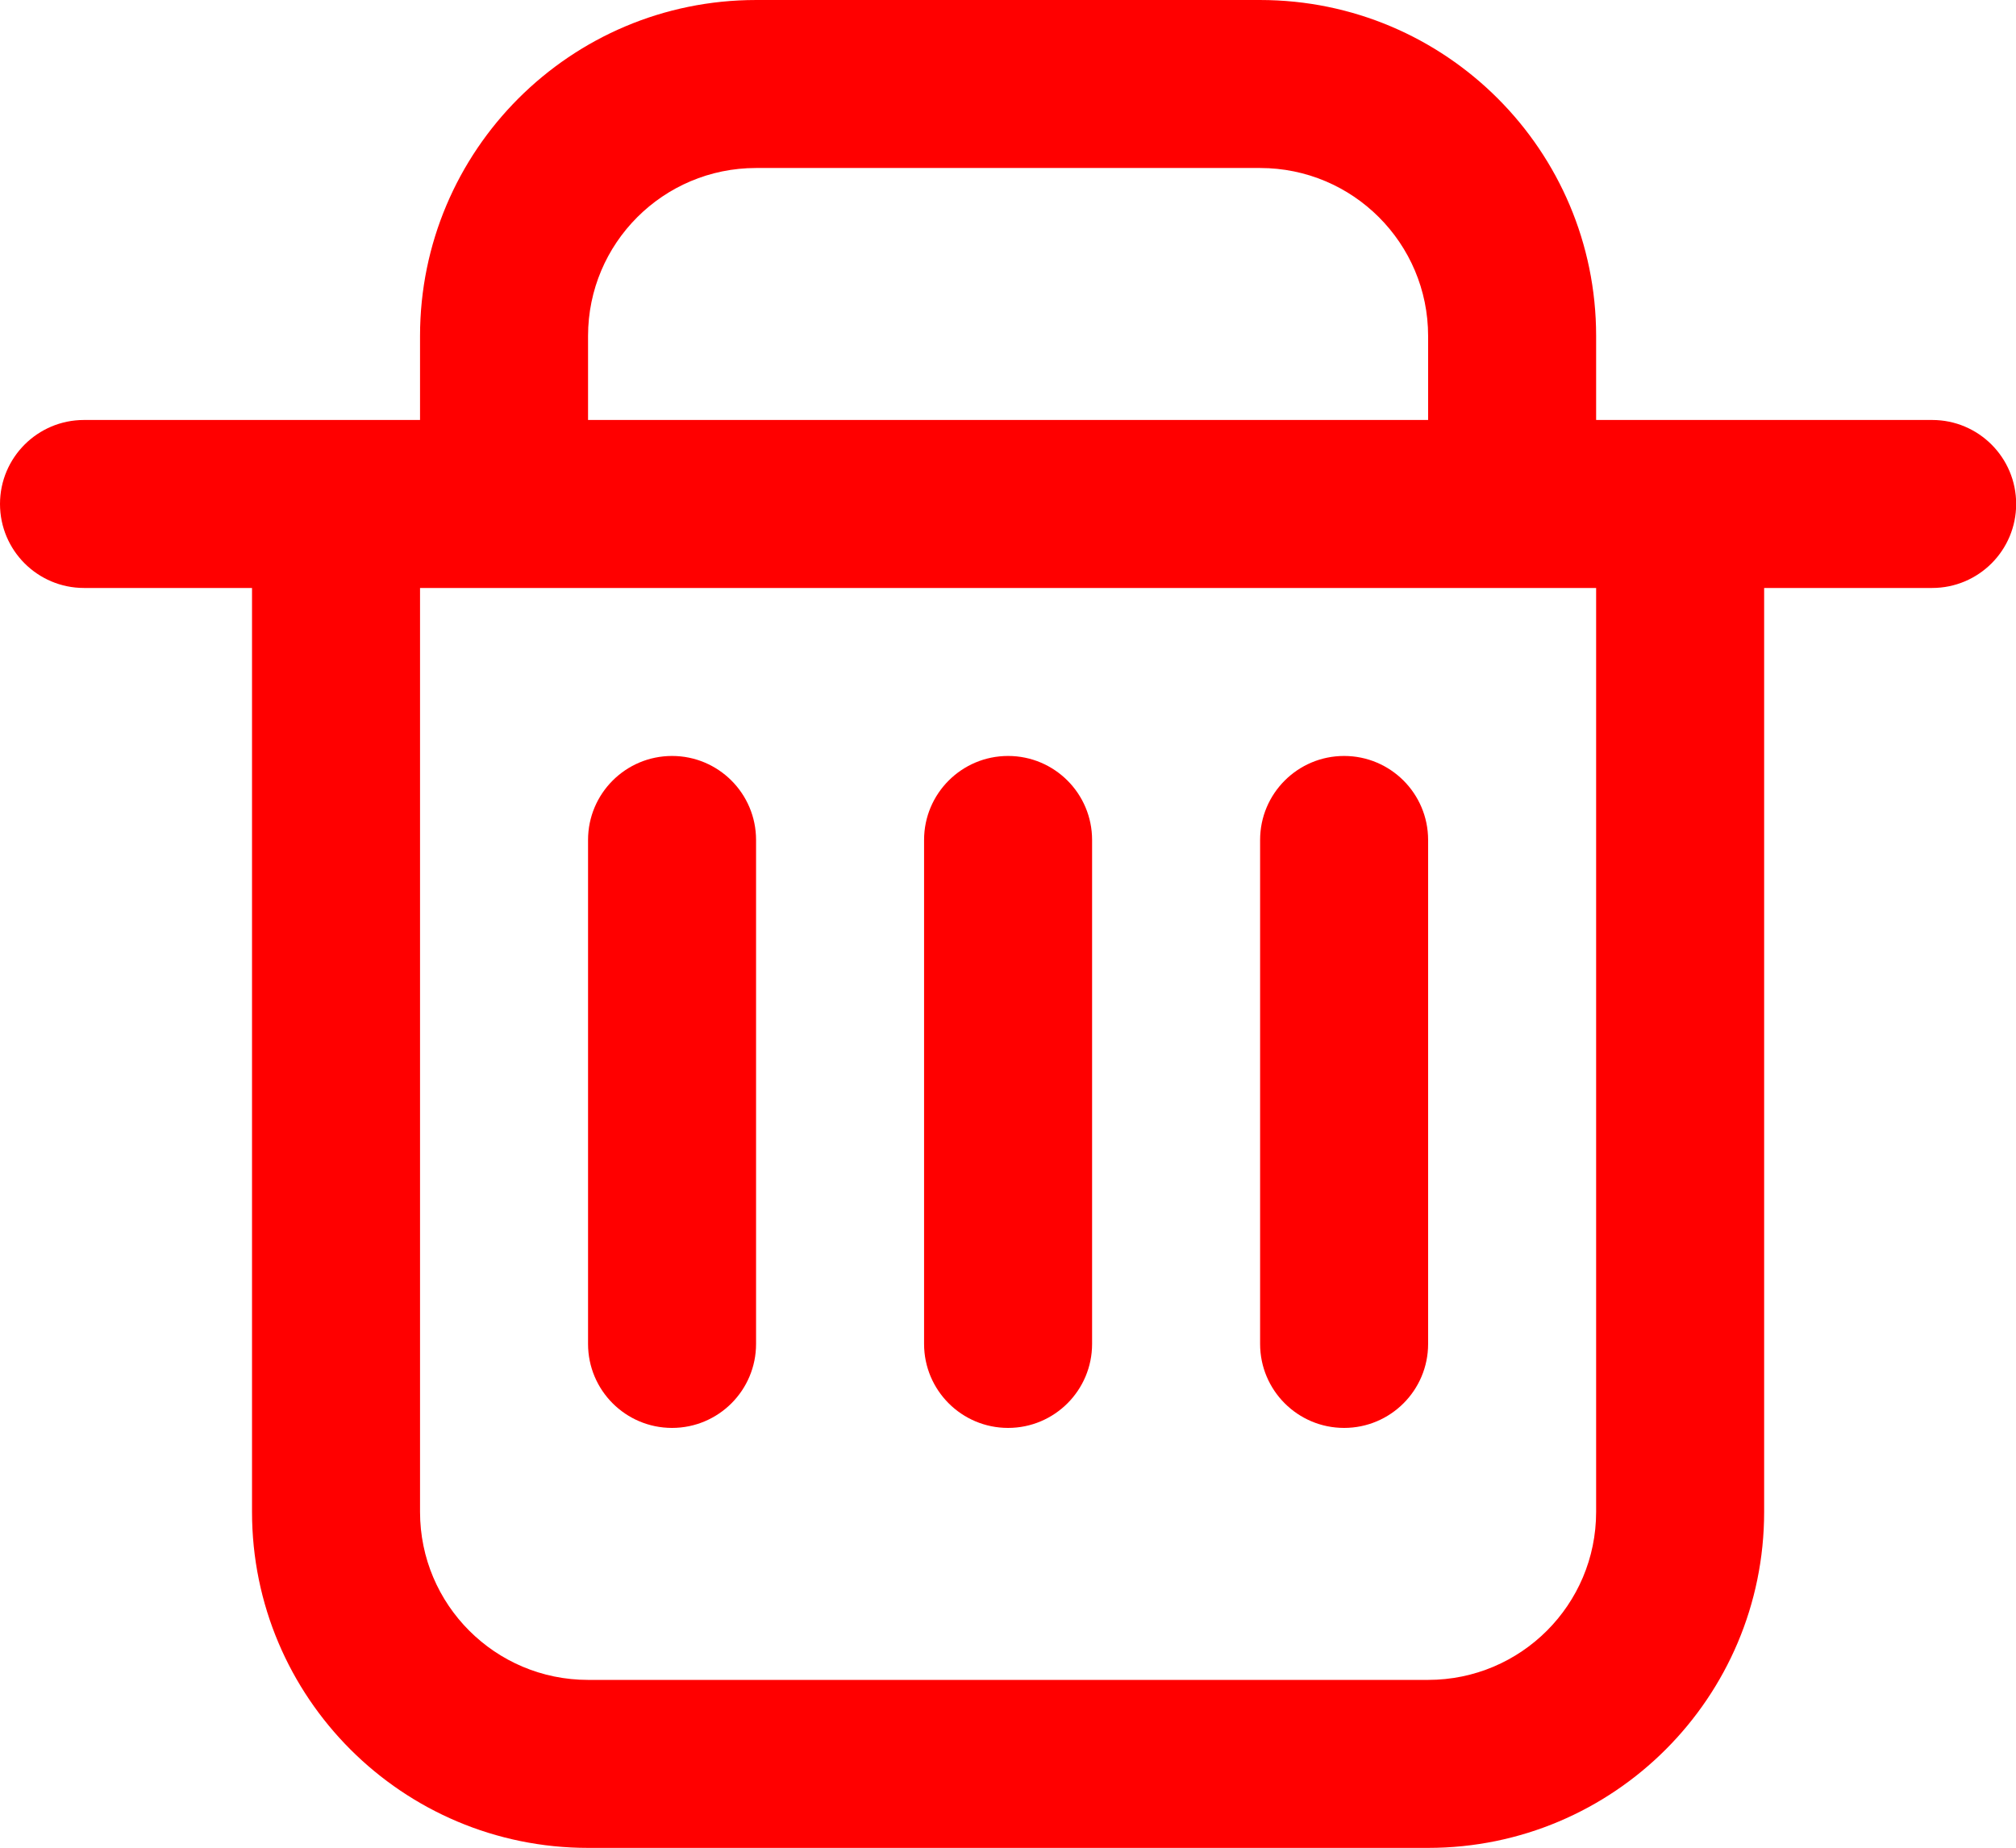
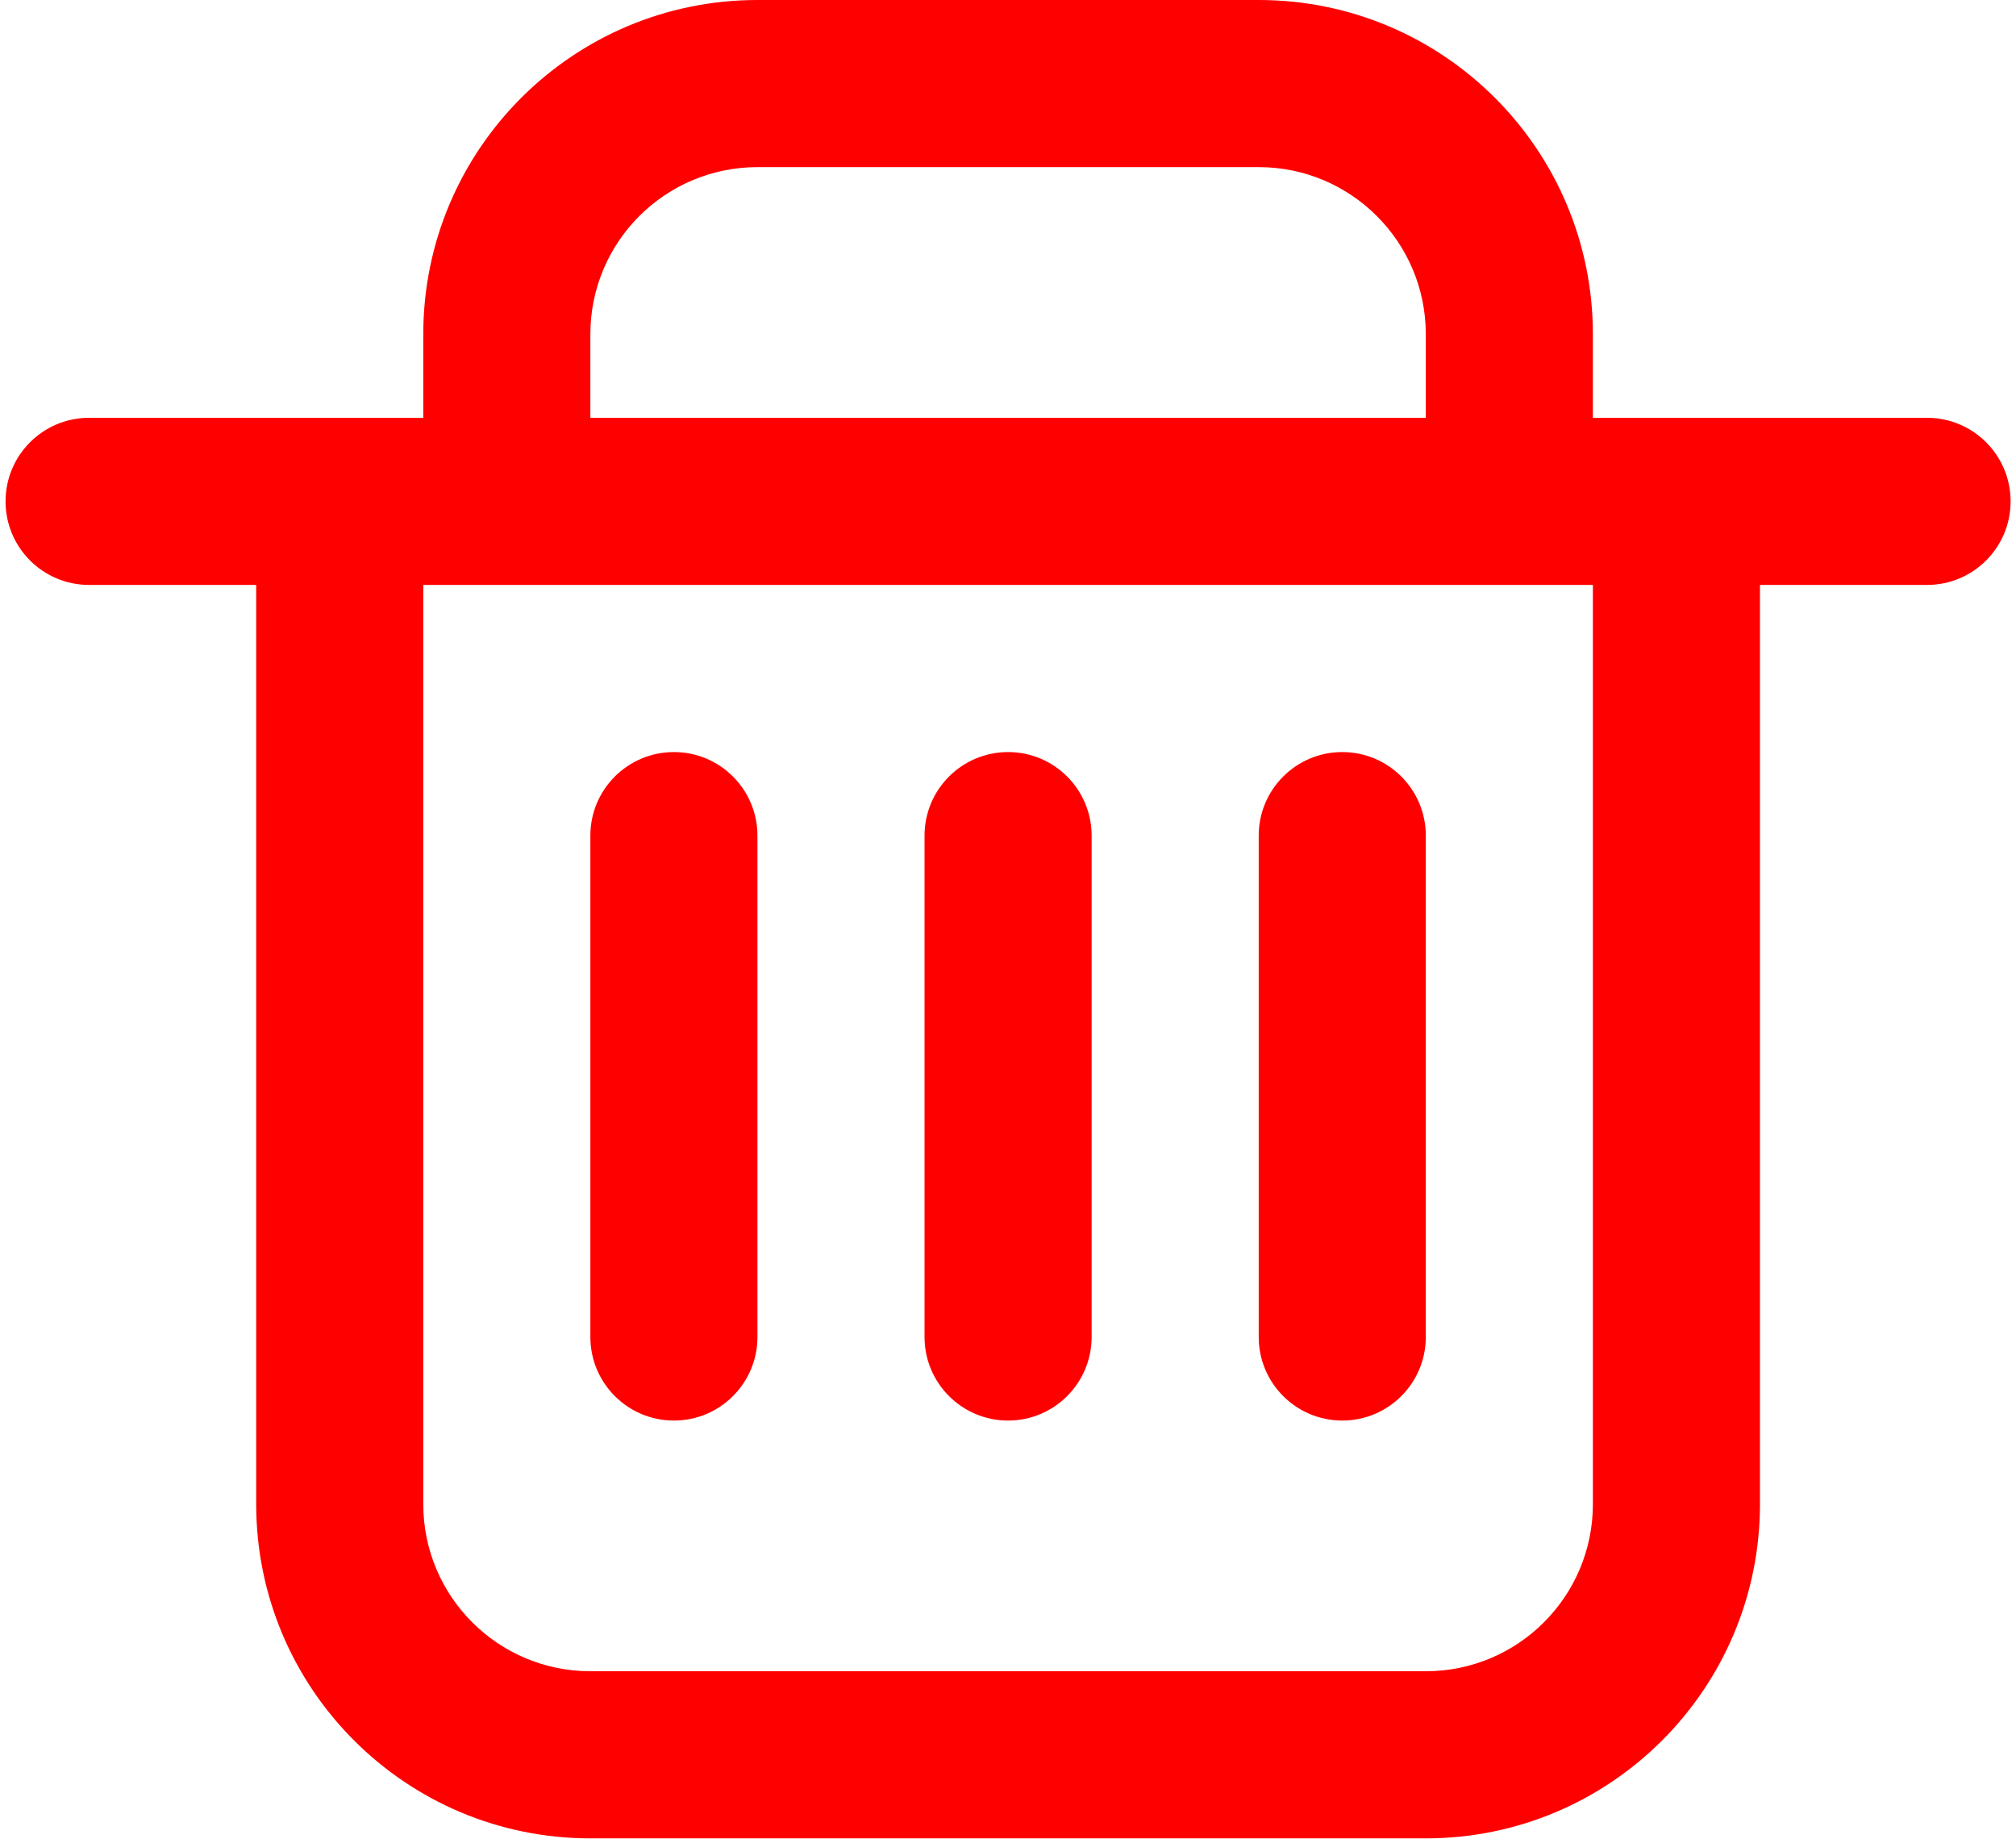
- <svg xmlns="http://www.w3.org/2000/svg" t="1555927114198" class="icon" style="" viewBox="0 0 1117 1024" version="1.1" p-id="22511" width="17.453" height="16">
+ <svg xmlns="http://www.w3.org/2000/svg" t="1555927114198" class="icon" style="" viewBox="0 0 1117 1024" version="1.1" p-id="22511" width="16.453" height="15">
  <defs>
    <style type="text/css" />
  </defs>
  <path d="M1070.545 325.818h-93.091v512a186.182 186.182 0 0 1-186.182 186.182H325.818a186.182 186.182 0 0 1-186.182-186.182V325.818H46.545a46.545 46.545 0 0 1 0-93.091h186.182V186.182a186.182 186.182 0 0 1 186.182-186.182h279.273a186.182 186.182 0 0 1 186.182 186.182v46.545h186.182a46.545 46.545 0 0 1 0 93.091z m-279.273-139.636a93.091 93.091 0 0 0-93.091-93.091H418.909a93.091 93.091 0 0 0-93.091 93.091v46.545h465.455V186.182z m93.091 139.636H232.727v512a93.091 93.091 0 0 0 93.091 93.091h465.455a93.091 93.091 0 0 0 93.091-93.091V325.818z m-139.636 465.455a46.545 46.545 0 0 1-46.545-46.545v-279.273a46.545 46.545 0 0 1 93.091 0v279.273a46.545 46.545 0 0 1-46.545 46.545z m-186.182 0a46.545 46.545 0 0 1-46.545-46.545v-279.273a46.545 46.545 0 0 1 93.091 0v279.273a46.545 46.545 0 0 1-46.545 46.545z m-186.182 0a46.545 46.545 0 0 1-46.545-46.545v-279.273a46.545 46.545 0 0 1 93.091 0v279.273a46.545 46.545 0 0 1-46.545 46.545z" p-id="22512" data-spm-anchor-id="a313x.7781069.0.i20" class="selected" fill="#FF0000" />
</svg>
